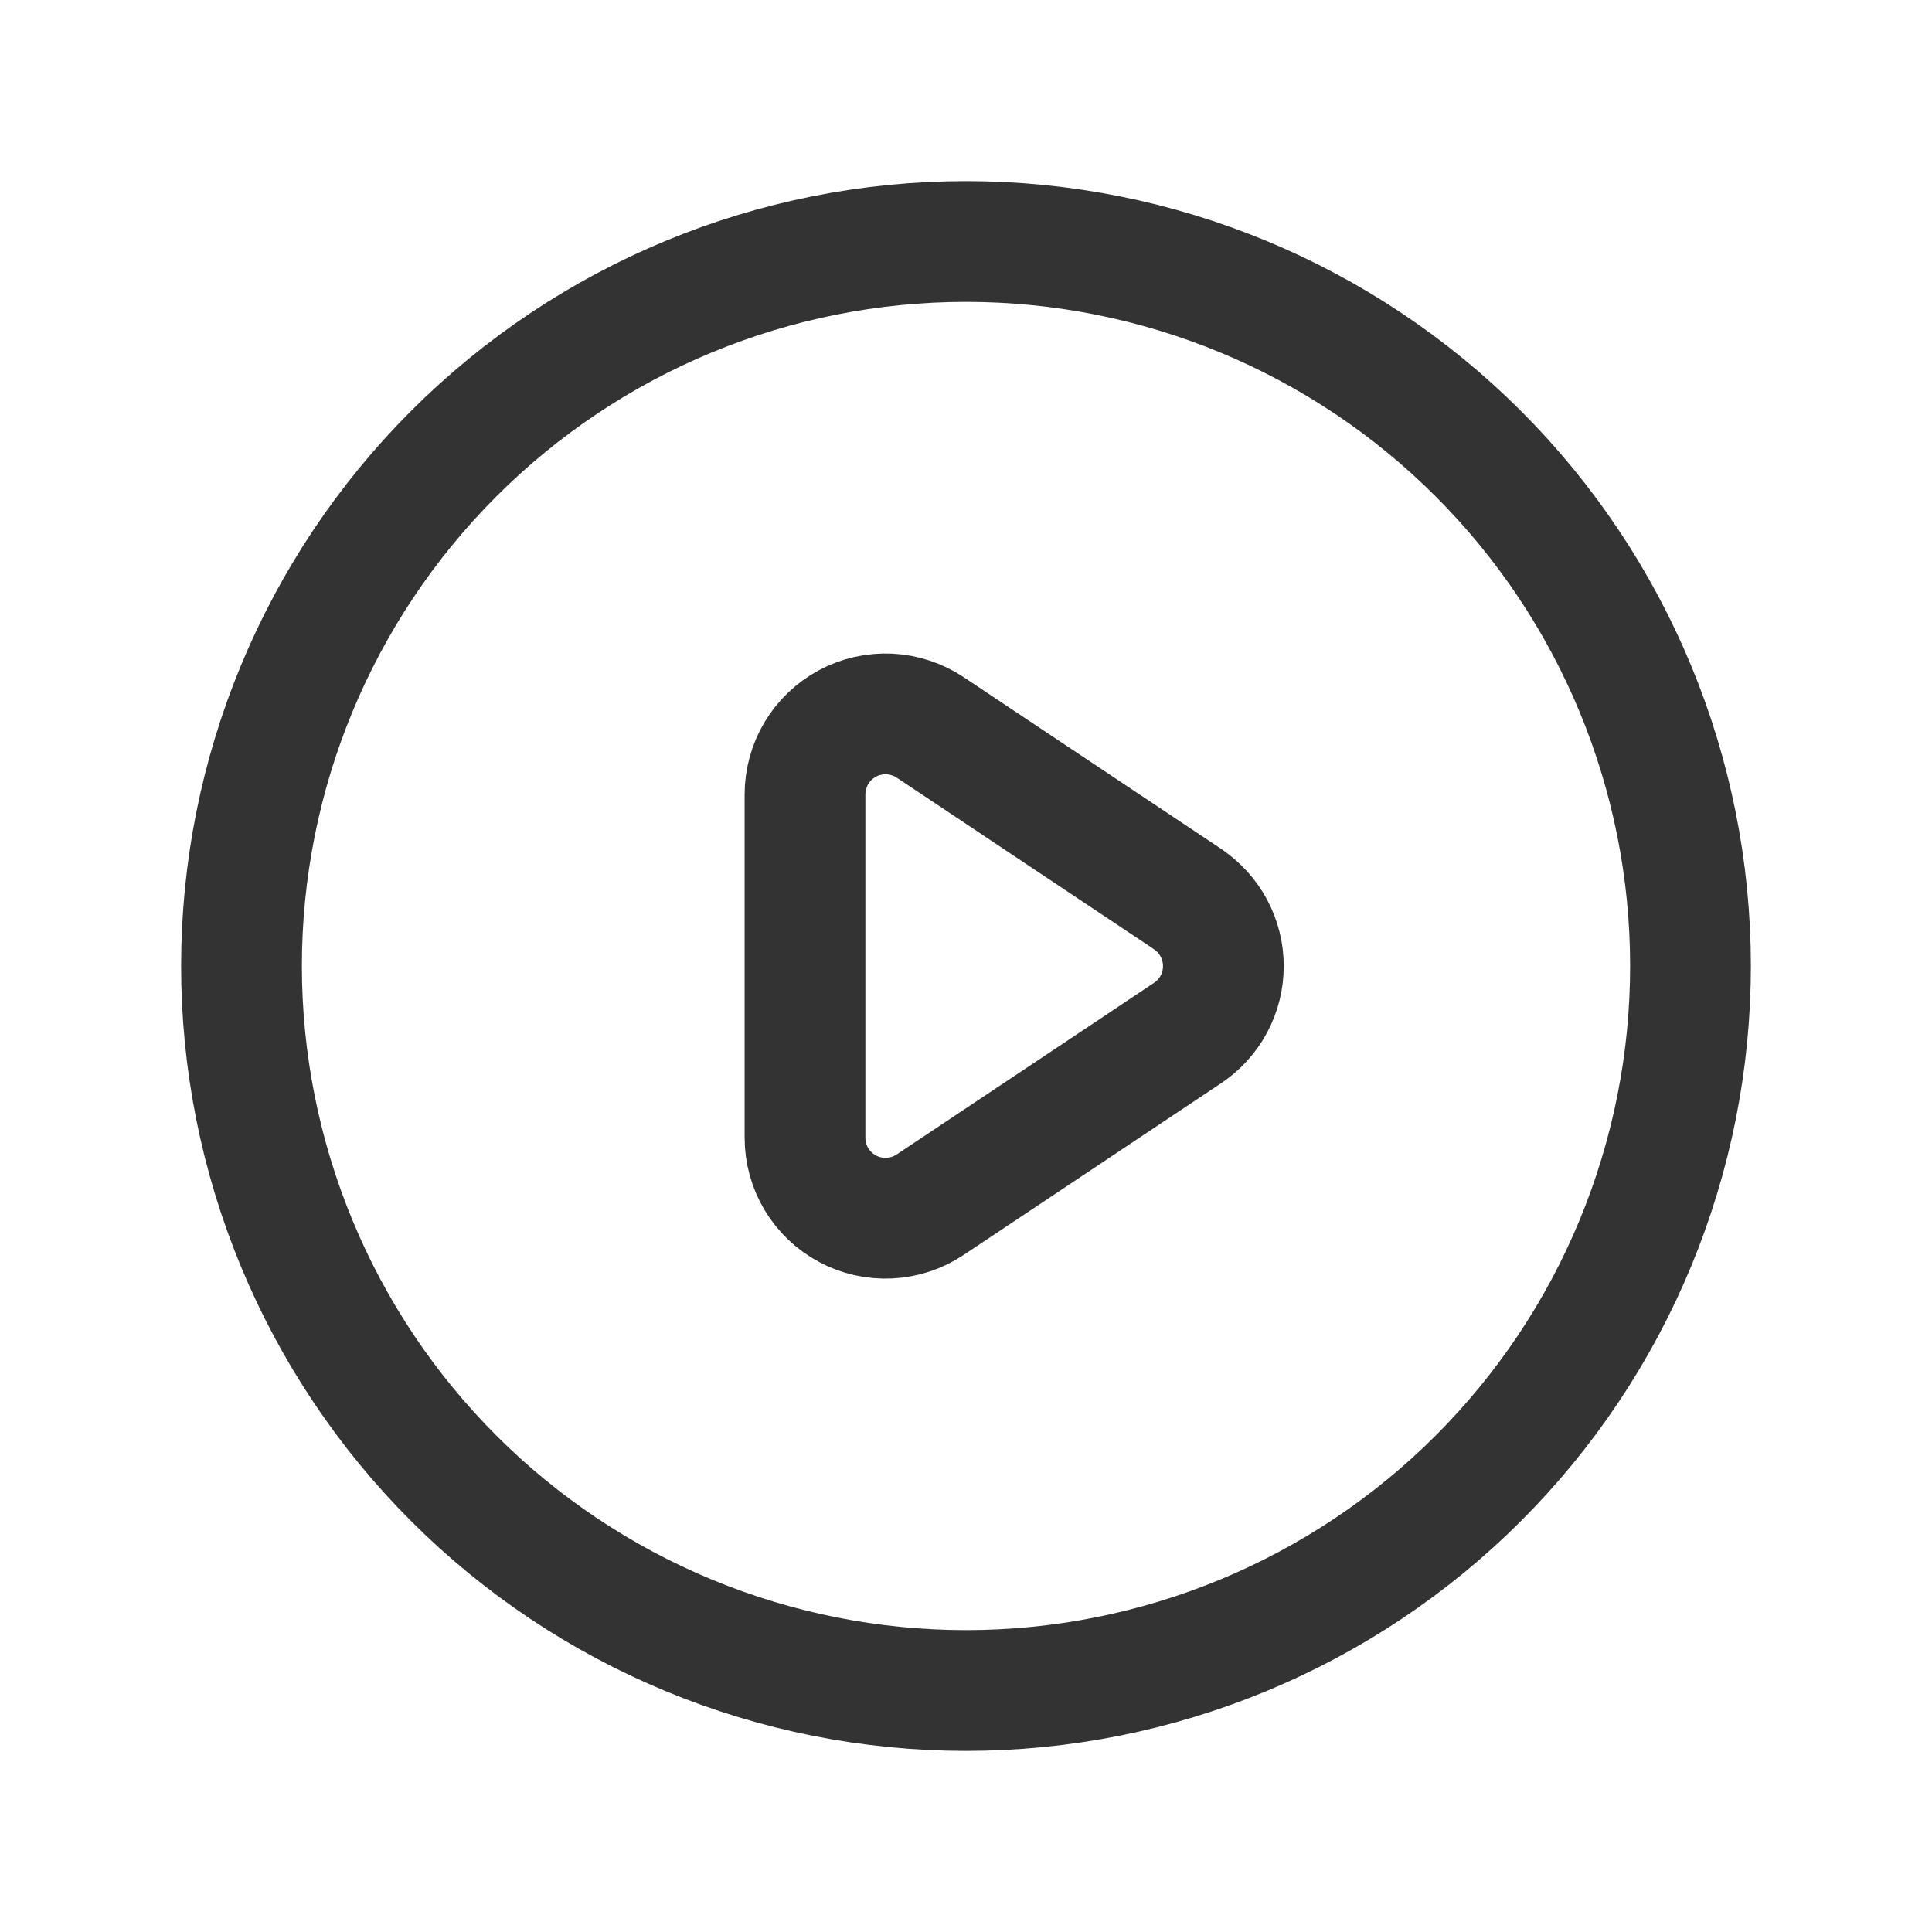
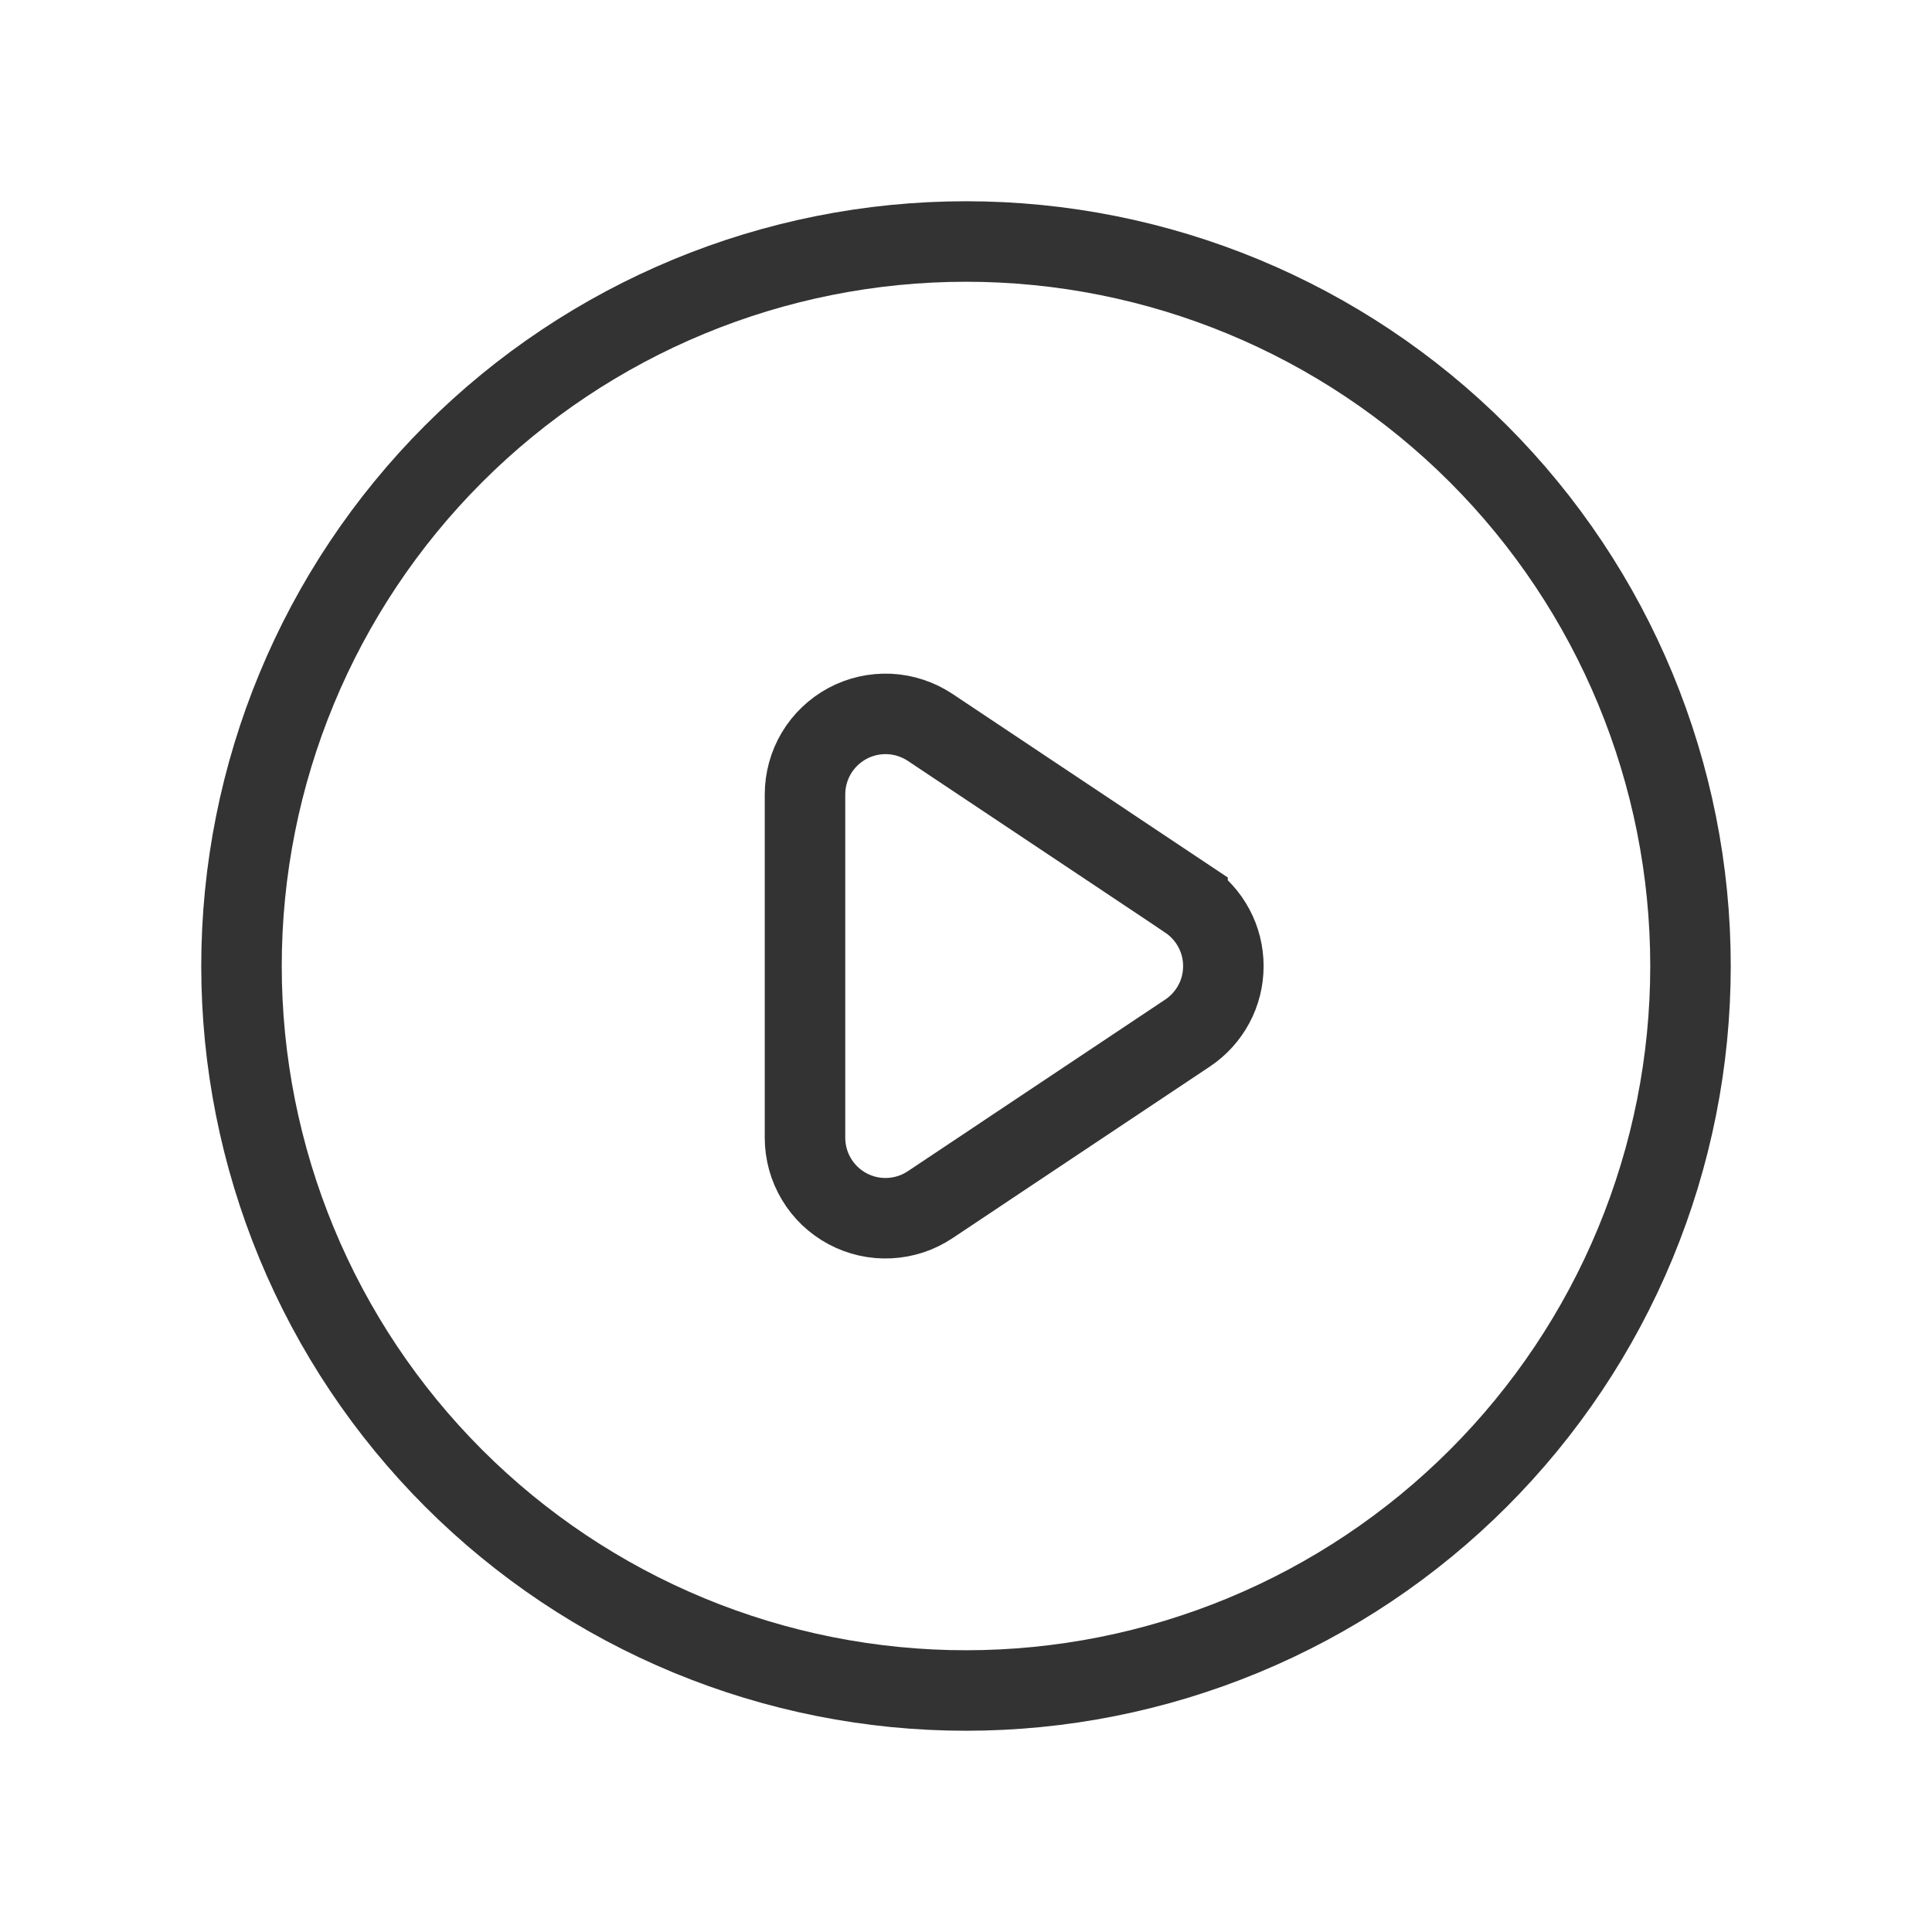
<svg xmlns="http://www.w3.org/2000/svg" width="24" height="24" viewBox="0 0 24 24" fill="none">
  <g opacity="0.8">
-     <path d="M14.752 11.168L11.555 9.036C11.404 8.936 11.229 8.878 11.048 8.869C10.867 8.861 10.687 8.901 10.527 8.987C10.368 9.073 10.234 9.2 10.141 9.356C10.049 9.511 10 9.689 10 9.87V14.133C10 14.314 10.049 14.492 10.142 14.647C10.235 14.803 10.369 14.93 10.528 15.015C10.688 15.101 10.868 15.141 11.049 15.132C11.229 15.123 11.404 15.066 11.555 14.965L14.752 12.833C14.889 12.742 15.001 12.618 15.079 12.473C15.157 12.328 15.197 12.166 15.197 12.001C15.197 11.837 15.157 11.675 15.079 11.53C15.001 11.384 14.889 11.261 14.752 11.169V11.168Z" stroke="black" stroke-width="1.5" stroke-linecap="round" stroke-linejoin="round" />
-     <path d="M21 12C21 13.182 20.767 14.352 20.315 15.444C19.863 16.536 19.2 17.528 18.364 18.364C17.528 19.2 16.536 19.863 15.444 20.315C14.352 20.767 13.182 21 12 21C10.818 21 9.648 20.767 8.556 20.315C7.464 19.863 6.472 19.2 5.636 18.364C4.8 17.528 4.137 16.536 3.685 15.444C3.233 14.352 3 13.182 3 12C3 9.613 3.948 7.324 5.636 5.636C7.324 3.948 9.613 3 12 3C14.387 3 16.676 3.948 18.364 5.636C20.052 7.324 21 9.613 21 12Z" stroke="black" stroke-width="1.5" stroke-linecap="round" stroke-linejoin="round" />
+     <path d="M14.752 11.168L11.555 9.036C11.404 8.936 11.229 8.878 11.048 8.869C10.867 8.861 10.687 8.901 10.527 8.987C10.368 9.073 10.234 9.2 10.141 9.356C10.049 9.511 10 9.689 10 9.87V14.133C10 14.314 10.049 14.492 10.142 14.647C10.235 14.803 10.369 14.93 10.528 15.015C10.688 15.101 10.868 15.141 11.049 15.132C11.229 15.123 11.404 15.066 11.555 14.965L14.752 12.833C14.889 12.742 15.001 12.618 15.079 12.473C15.157 12.328 15.197 12.166 15.197 12.001C15.197 11.837 15.157 11.675 15.079 11.53C15.001 11.384 14.889 11.261 14.752 11.169V11.168Z" stroke="black" strokeWidth="1.5" strokeLinecap="round" strokeLinejoin="round" />
+     <path d="M21 12C21 13.182 20.767 14.352 20.315 15.444C19.863 16.536 19.2 17.528 18.364 18.364C17.528 19.2 16.536 19.863 15.444 20.315C14.352 20.767 13.182 21 12 21C10.818 21 9.648 20.767 8.556 20.315C7.464 19.863 6.472 19.2 5.636 18.364C4.8 17.528 4.137 16.536 3.685 15.444C3.233 14.352 3 13.182 3 12C3 9.613 3.948 7.324 5.636 5.636C7.324 3.948 9.613 3 12 3C14.387 3 16.676 3.948 18.364 5.636C20.052 7.324 21 9.613 21 12Z" stroke="black" strokeWidth="1.5" strokeLinecap="round" strokeLinejoin="round" />
  </g>
</svg>
